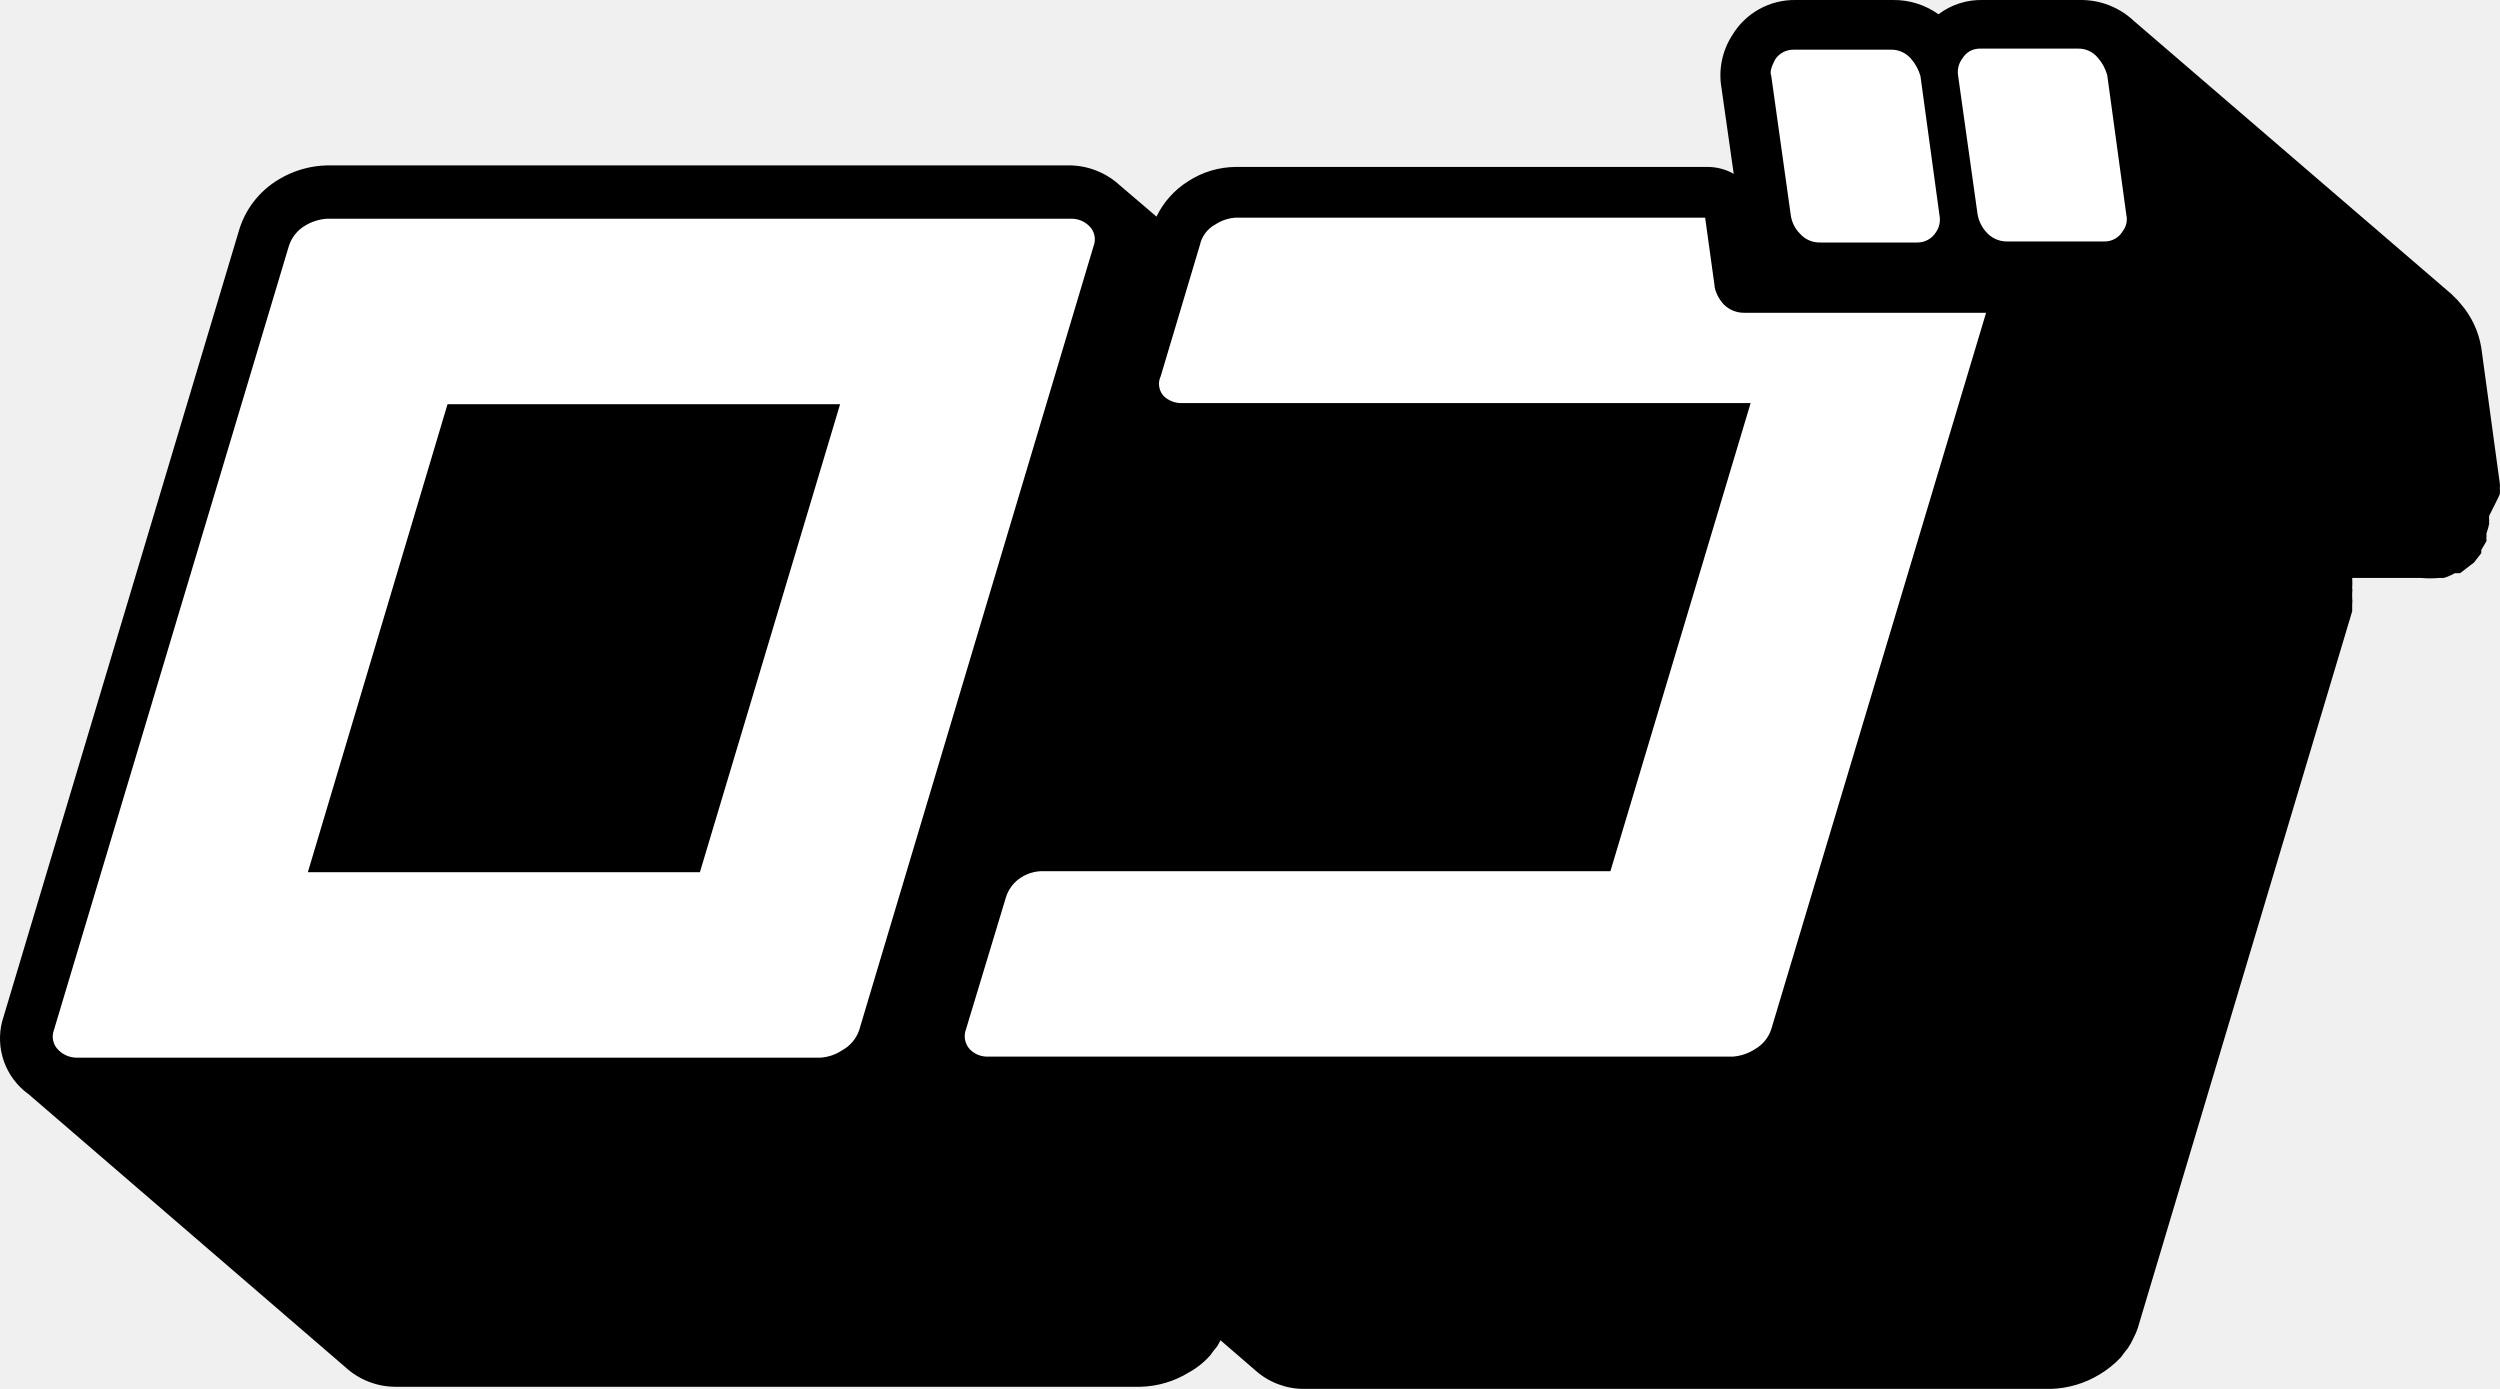
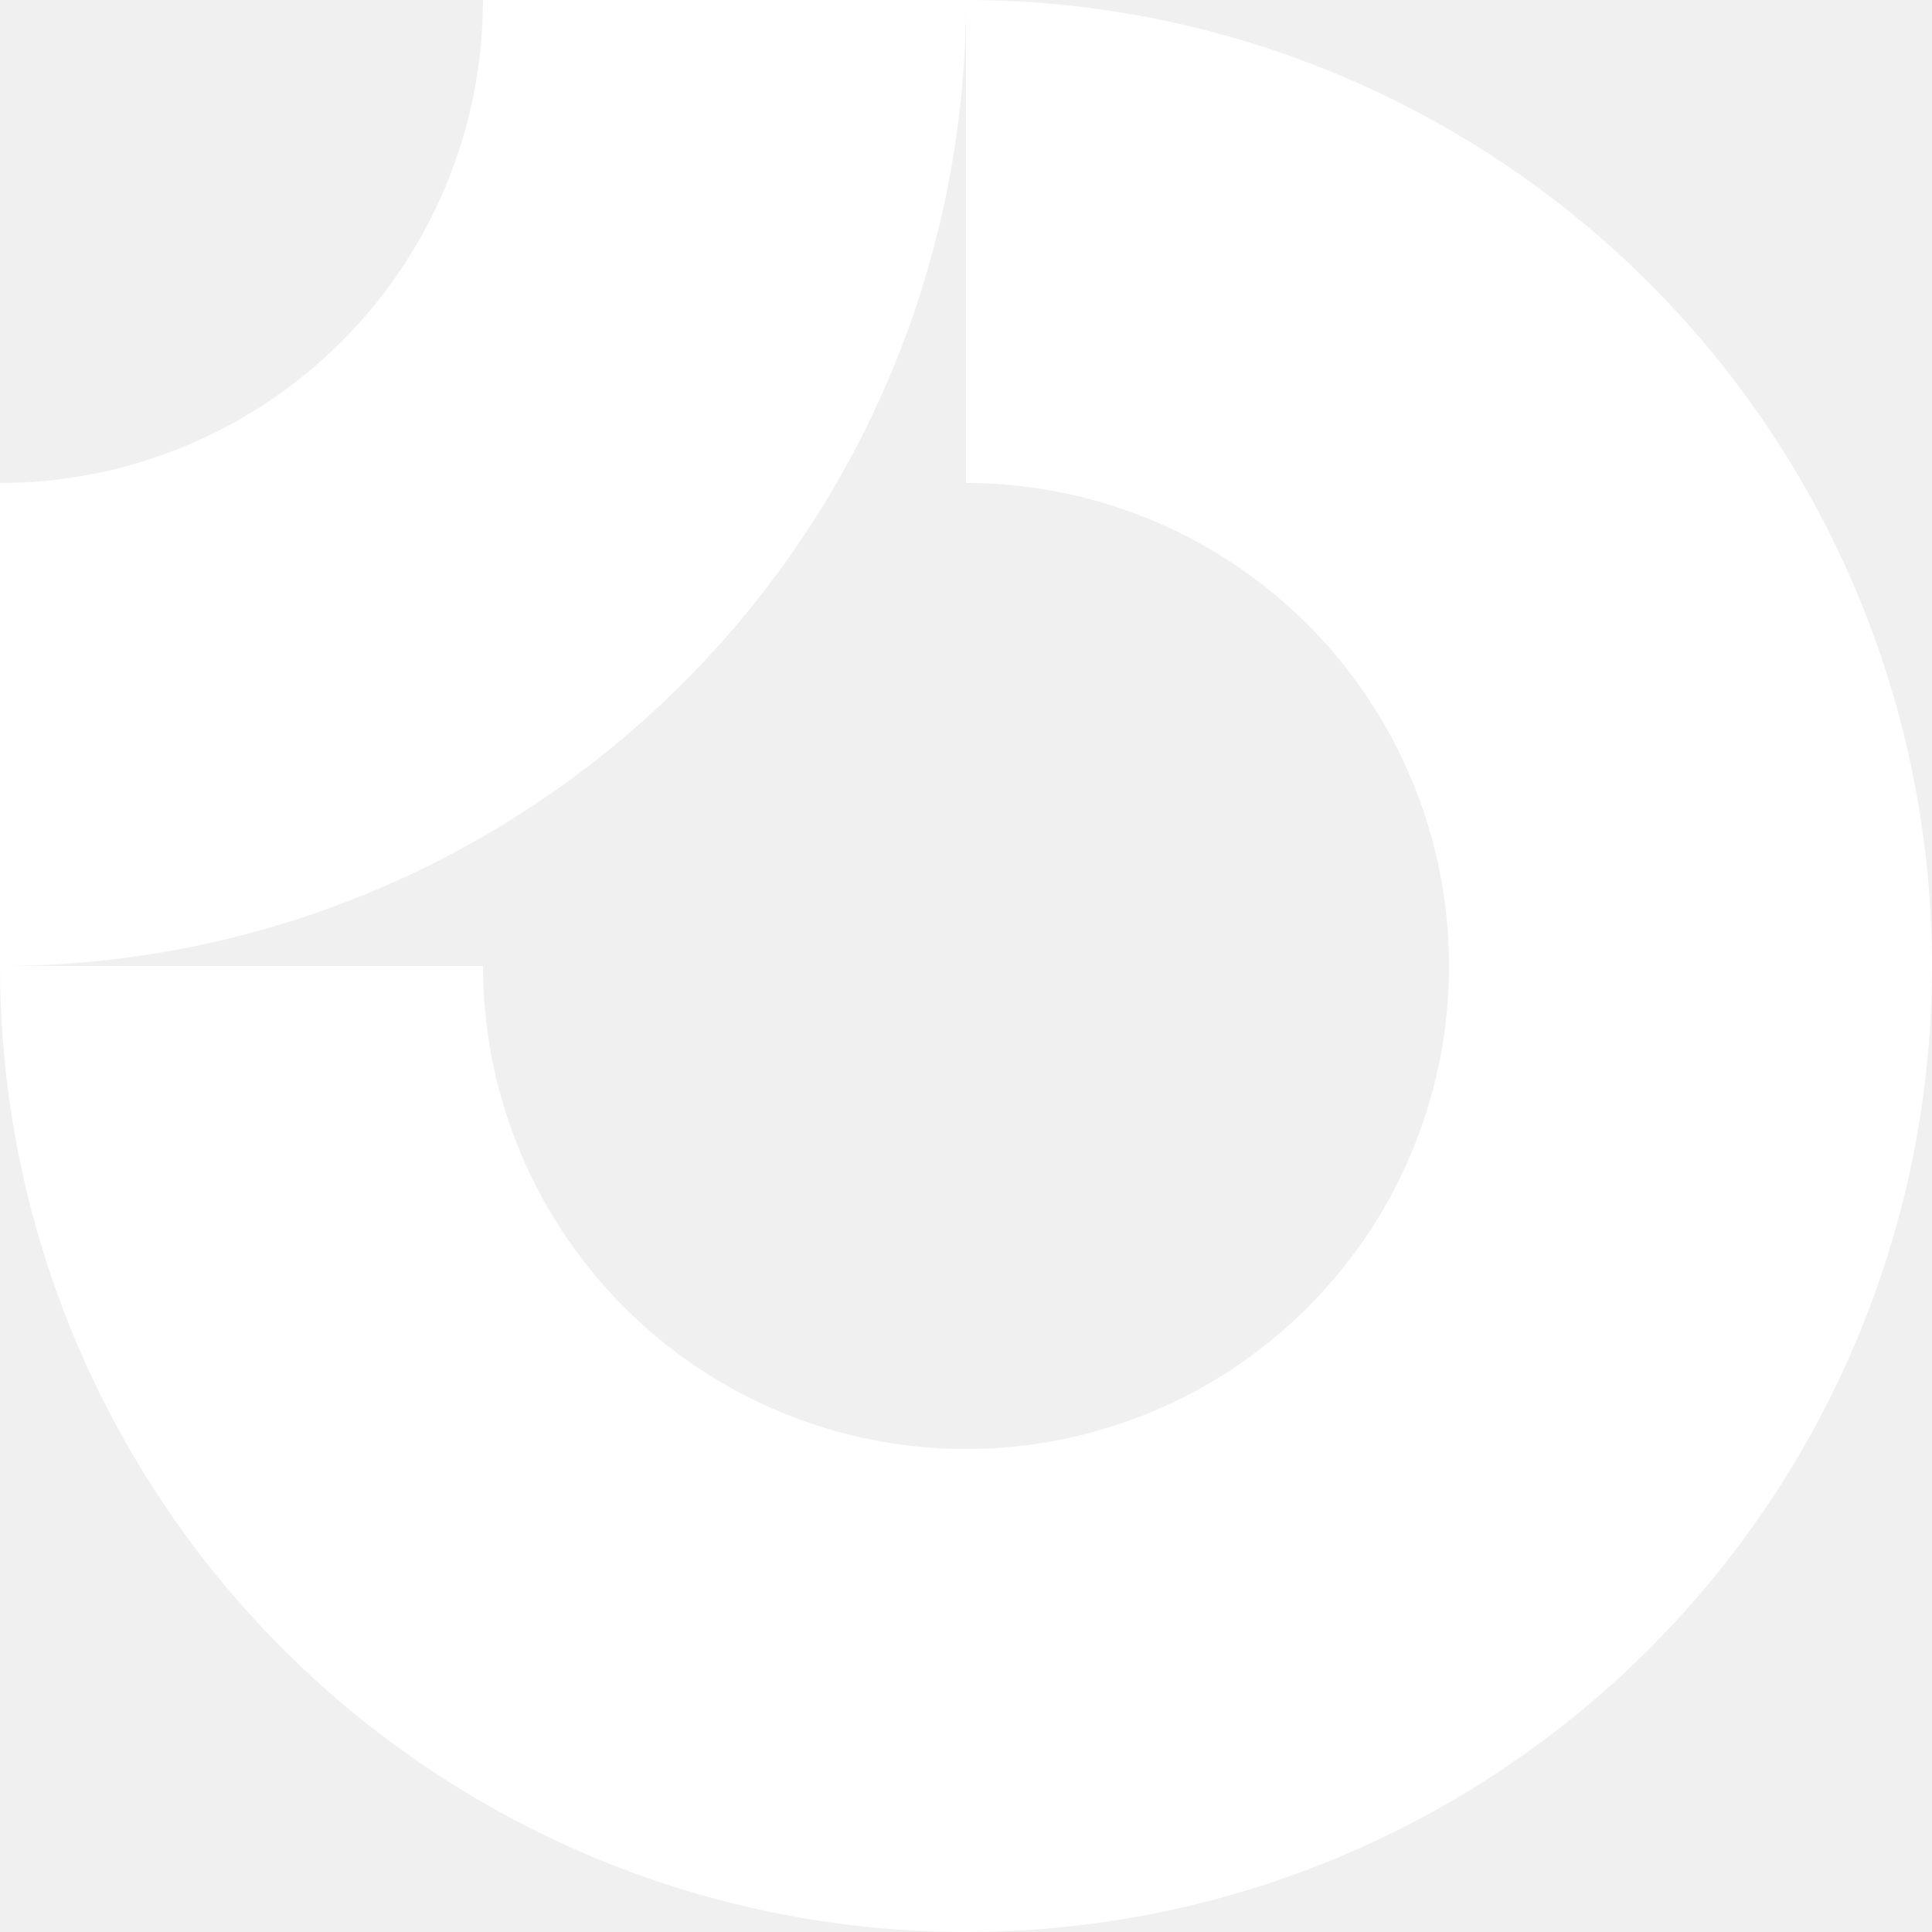
- <svg xmlns="http://www.w3.org/2000/svg" id="logo-81" width="72" height="40" viewBox="0 0 72 40" fill="none">
-   <path class="ccustom" d="M71.994 14.226C72.002 14.171 72.002 14.114 71.994 14.059V14.059C72.001 14.014 72.001 13.967 71.994 13.922L71.461 10.012C71.384 9.544 71.178 9.107 70.867 8.749L70.775 8.642L70.608 8.475L61.374 0.533L61.633 0.792C61.421 0.538 61.155 0.336 60.855 0.199C60.554 0.062 60.226 -0.006 59.896 0H57.092C56.636 -0.009 56.191 0.136 55.828 0.411C55.446 0.138 54.987 -0.006 54.517 0H51.714C51.346 -0.006 50.983 0.086 50.662 0.265C50.341 0.444 50.073 0.704 49.885 1.02C49.596 1.471 49.487 2.014 49.58 2.541L49.931 5.006C49.699 4.875 49.436 4.806 49.169 4.808H35.593C35.105 4.811 34.63 4.954 34.221 5.219C33.826 5.466 33.509 5.819 33.307 6.238L32.255 5.341C31.842 4.958 31.296 4.751 30.732 4.763H9.43C8.941 4.772 8.463 4.908 8.044 5.158C7.469 5.494 7.048 6.04 6.87 6.68L0.105 29.274C-0.022 29.646 -0.034 30.047 0.069 30.427C0.172 30.806 0.386 31.146 0.684 31.404C0.761 31.469 0.843 31.53 0.928 31.586C0.928 31.586 0.791 31.495 0.714 31.419L9.948 39.376C10.339 39.735 10.85 39.936 11.38 39.939H32.85C33.34 39.926 33.818 39.785 34.236 39.528C34.473 39.399 34.684 39.229 34.861 39.026L34.937 38.92L35.059 38.768L35.151 38.6L36.156 39.468C36.541 39.812 37.041 40.002 37.558 40H59.073C59.563 39.984 60.04 39.842 60.46 39.589C60.691 39.452 60.901 39.283 61.084 39.087L61.161 38.981L61.282 38.828C61.347 38.732 61.404 38.63 61.45 38.524C61.5 38.432 61.541 38.335 61.572 38.235V38.235L67.743 17.604V17.421C67.751 17.351 67.751 17.279 67.743 17.208V17.071C67.751 17.026 67.751 16.98 67.743 16.934C67.75 16.838 67.75 16.742 67.743 16.645H69.724C69.896 16.661 70.07 16.661 70.242 16.645H70.379C70.491 16.612 70.598 16.566 70.699 16.508H70.852L71.126 16.295L71.248 16.204L71.461 15.93V15.839L71.613 15.58C71.605 15.53 71.605 15.479 71.613 15.428C71.605 15.403 71.605 15.377 71.613 15.352C71.613 15.352 71.613 15.352 71.613 15.352C71.646 15.263 71.671 15.171 71.69 15.078V15.078C71.683 15.048 71.683 15.017 71.69 14.987C71.682 14.942 71.682 14.895 71.69 14.85C71.69 14.85 71.994 14.257 71.994 14.226Z" fill="black" />
-   <path d="M31.357 6.497C31.437 6.57 31.494 6.666 31.518 6.772C31.543 6.878 31.534 6.989 31.494 7.09L24.744 29.669C24.659 29.916 24.485 30.122 24.256 30.247C24.07 30.372 23.855 30.445 23.631 30.46H2.177C1.994 30.452 1.82 30.376 1.69 30.247C1.612 30.175 1.557 30.082 1.533 29.979C1.508 29.876 1.515 29.768 1.552 29.669L8.318 7.09C8.396 6.841 8.564 6.629 8.79 6.497C8.979 6.382 9.194 6.314 9.415 6.299H30.869C31.051 6.301 31.225 6.372 31.357 6.497V6.497ZM20.157 25.12L24.195 11.64H12.889L8.866 25.12H20.157M51.835 6.725C51.909 6.81 52 6.878 52.103 6.922C52.206 6.967 52.318 6.988 52.43 6.984H55.218C55.324 6.985 55.429 6.959 55.522 6.908C55.616 6.858 55.694 6.784 55.751 6.695C55.801 6.625 55.836 6.546 55.854 6.462C55.873 6.379 55.874 6.292 55.858 6.208L55.309 2.191C55.257 2.005 55.163 1.834 55.035 1.689C54.962 1.604 54.871 1.537 54.768 1.492C54.665 1.447 54.553 1.426 54.441 1.431H51.653C51.546 1.43 51.442 1.456 51.348 1.506C51.255 1.557 51.176 1.63 51.119 1.72C51.013 1.933 50.967 2.07 51.013 2.191L51.576 6.208C51.605 6.404 51.696 6.585 51.835 6.725V6.725ZM60.688 2.161C60.636 1.975 60.542 1.803 60.414 1.659C60.344 1.574 60.255 1.507 60.155 1.462C60.054 1.417 59.945 1.396 59.835 1.4H57.031C56.927 1.397 56.824 1.423 56.732 1.473C56.641 1.524 56.566 1.599 56.513 1.689C56.412 1.824 56.368 1.994 56.391 2.161L56.955 6.178C56.99 6.371 57.08 6.551 57.214 6.695C57.289 6.778 57.38 6.844 57.483 6.889C57.586 6.934 57.697 6.956 57.808 6.954H60.612C60.716 6.955 60.819 6.929 60.91 6.878C61.001 6.827 61.077 6.754 61.13 6.664C61.183 6.596 61.22 6.517 61.239 6.433C61.257 6.349 61.257 6.262 61.237 6.178L60.688 2.161ZM49.382 8.247L49.108 6.269H35.593C35.38 6.281 35.175 6.349 34.998 6.467C34.886 6.528 34.788 6.612 34.712 6.715C34.636 6.817 34.583 6.935 34.556 7.06L33.429 10.833C33.384 10.928 33.368 11.033 33.385 11.137C33.401 11.24 33.448 11.336 33.52 11.412C33.649 11.532 33.816 11.602 33.993 11.609H50.418L46.38 25.09H30C29.789 25.094 29.584 25.158 29.406 25.272C29.191 25.409 29.033 25.62 28.964 25.866L27.822 29.639C27.784 29.736 27.774 29.841 27.793 29.943C27.812 30.045 27.859 30.14 27.928 30.217C28.053 30.346 28.222 30.422 28.401 30.43H49.916C50.138 30.411 50.352 30.338 50.54 30.217C50.765 30.091 50.934 29.884 51.013 29.639L57.199 9.008H50.236C50.125 9.01 50.015 8.989 49.913 8.947C49.811 8.906 49.718 8.843 49.641 8.764C49.515 8.626 49.426 8.459 49.382 8.277V8.247Z" fill="white" />
+ <svg xmlns="http://www.w3.org/2000/svg" id="logo-86" width="40" height="40" viewBox="0 0 40 40" fill="none">
+   <path class="ccustom" fill-rule="evenodd" clip-rule="evenodd" d="M25.556 11.685C23.911 10.586 21.978 10 20 10V0C23.956 0 27.822 1.173 31.111 3.371C34.4 5.568 36.964 8.692 38.478 12.346C39.991 16.001 40.387 20.022 39.616 23.902C38.844 27.781 36.939 31.345 34.142 34.142C31.345 36.939 27.781 38.844 23.902 39.616C20.022 40.387 16.001 39.991 12.346 38.478C8.692 36.964 5.568 34.4 3.371 31.111C1.173 27.822 0 23.956 0 20H10C10 21.978 10.586 23.911 11.685 25.556C12.784 27.2 14.346 28.482 16.173 29.239C18 29.996 20.011 30.194 21.951 29.808C23.891 29.422 25.672 28.47 27.071 27.071C28.47 25.672 29.422 23.891 29.808 21.951C30.194 20.011 29.996 18 29.239 16.173C28.482 14.346 27.2 12.784 25.556 11.685Z" fill="#fff" />
+   <path class="ccustom" fill-rule="evenodd" clip-rule="evenodd" d="M10 5.16562e-07C10 1.313 9.741 2.614 9.239 3.827C8.736 5.04 8 6.142 7.071 7.071C6.142 8 5.04 8.736 3.827 9.239C2.614 9.741 1.313 10 5.4439e-06 10L5.00679e-06 20C2.626 20 5.227 19.483 7.654 18.478C10.08 17.473 12.285 15.999 14.142 14.142C15.999 12.285 17.473 10.08 18.478 7.654C19.483 5.227 20 2.626 20 -3.81469e-06L10 5.16562e-07Z" fill="#fff" />
</svg>
